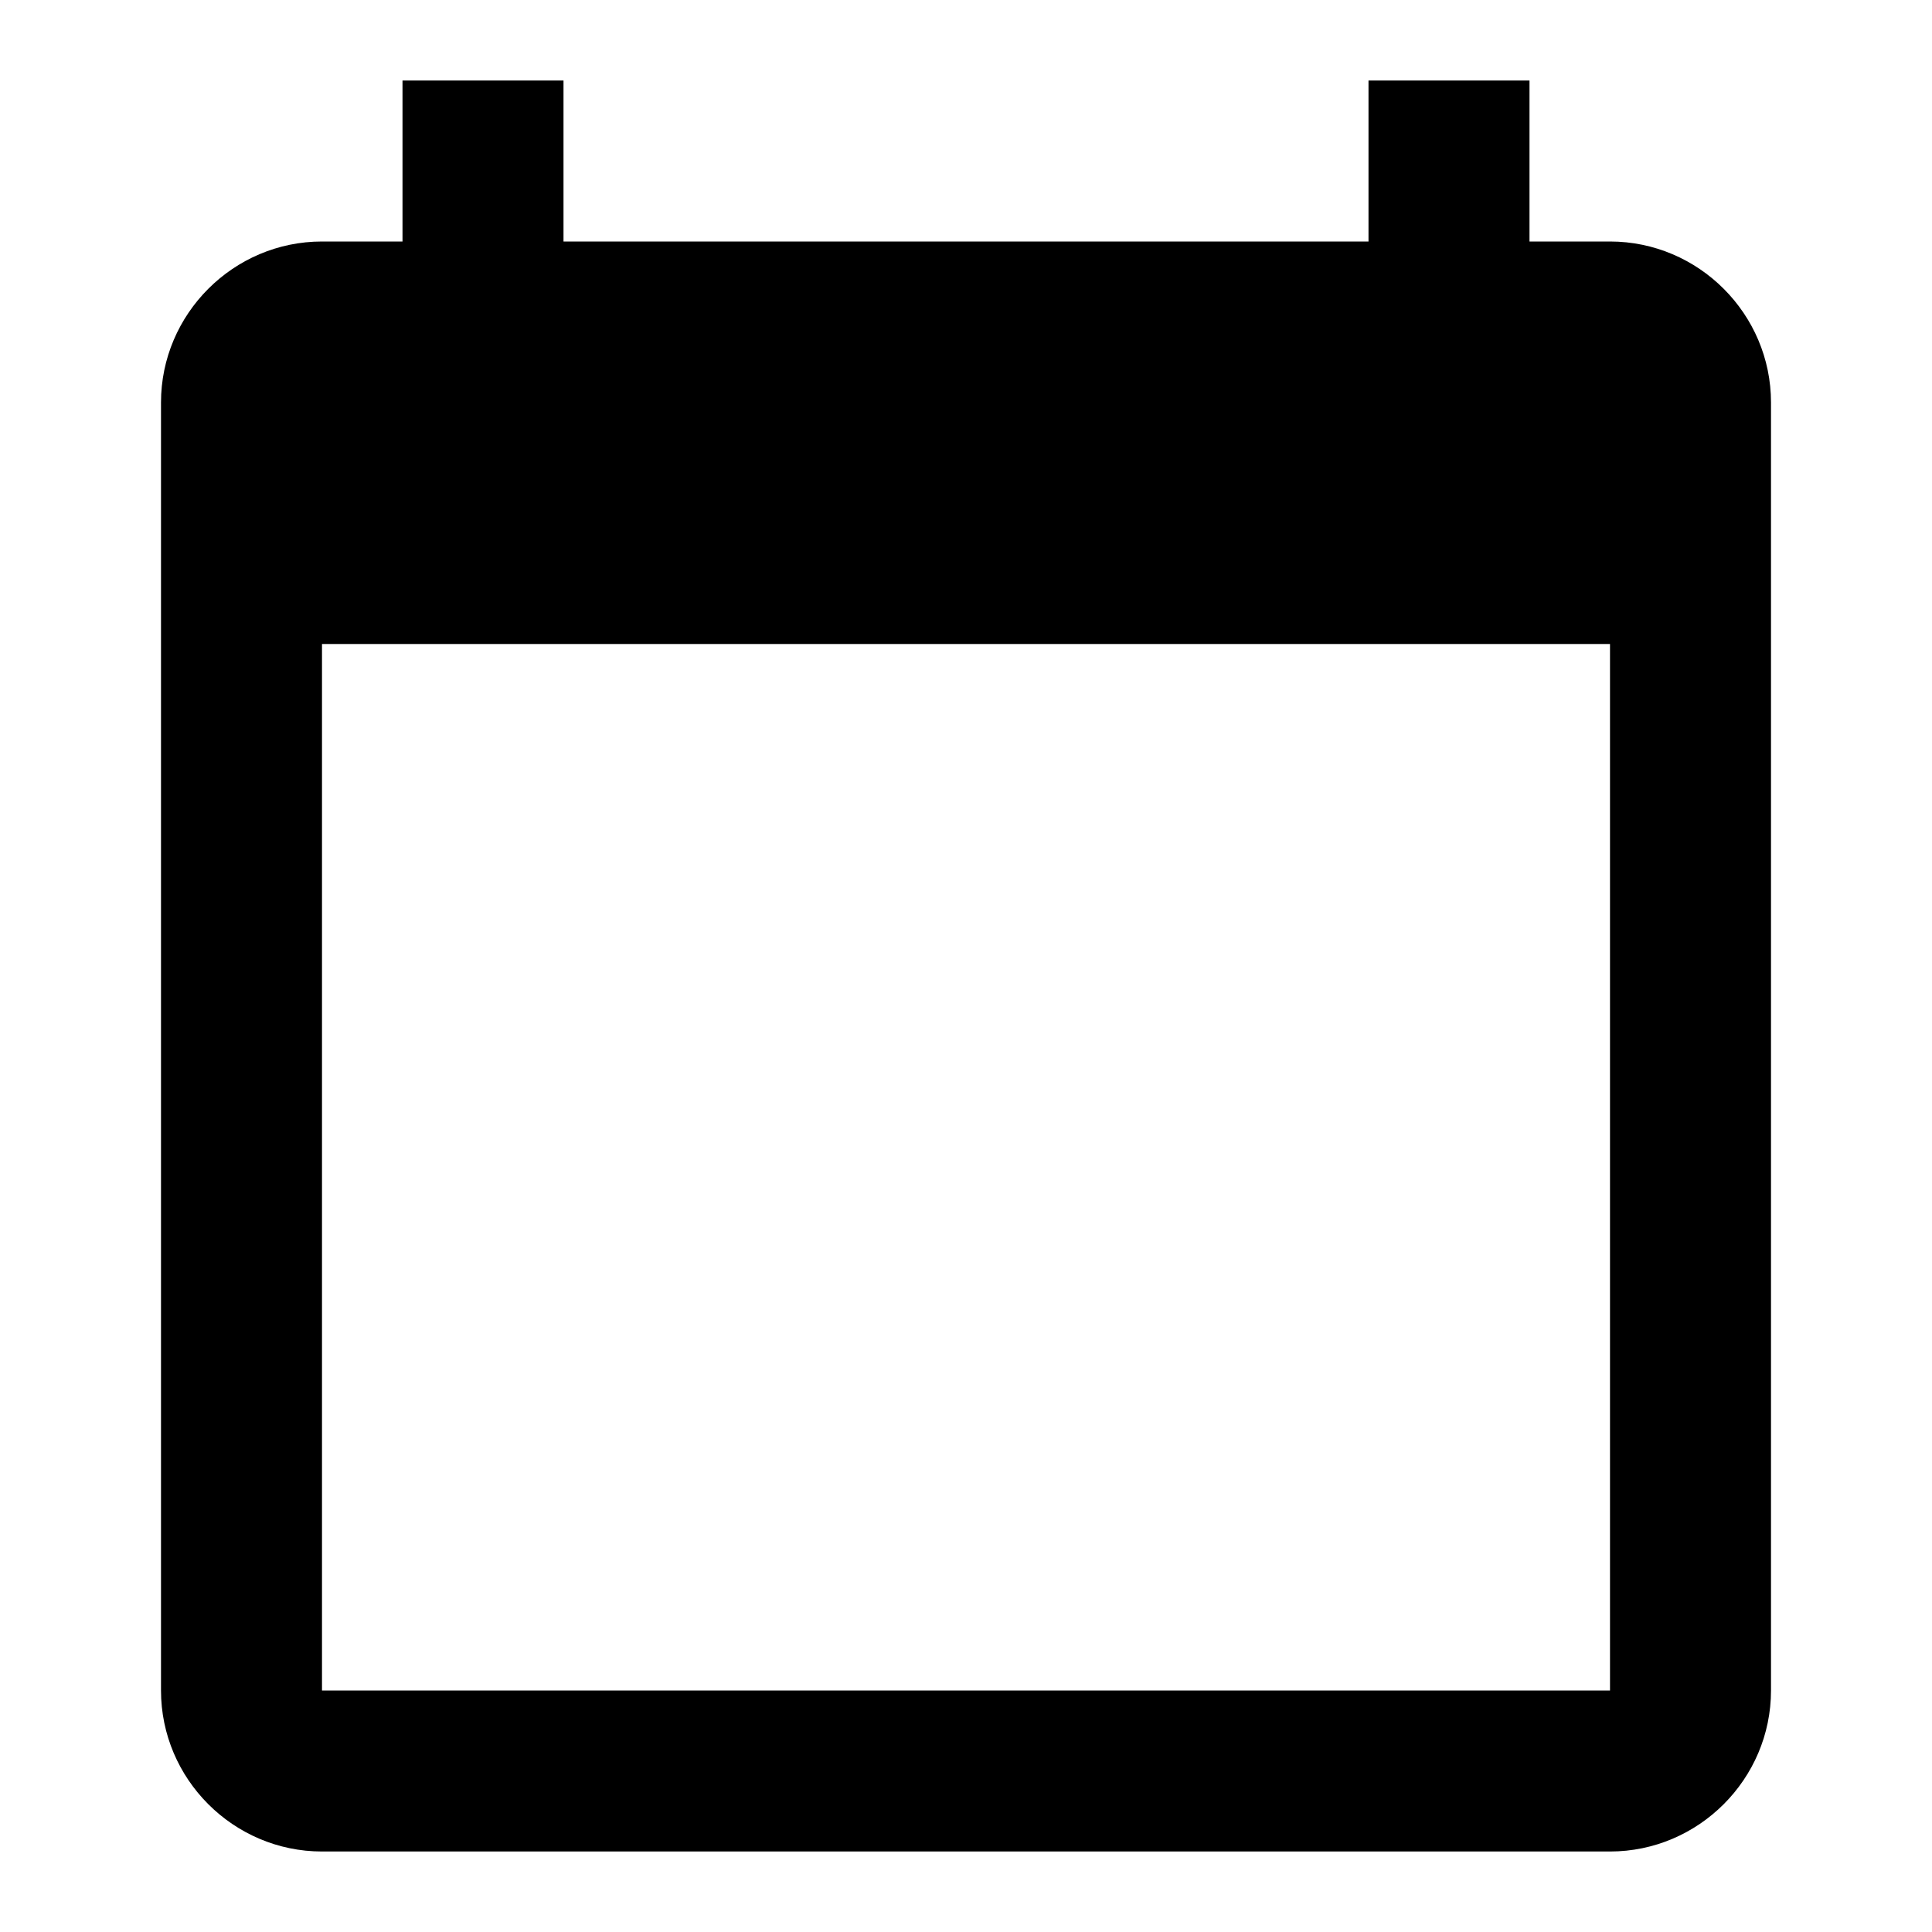
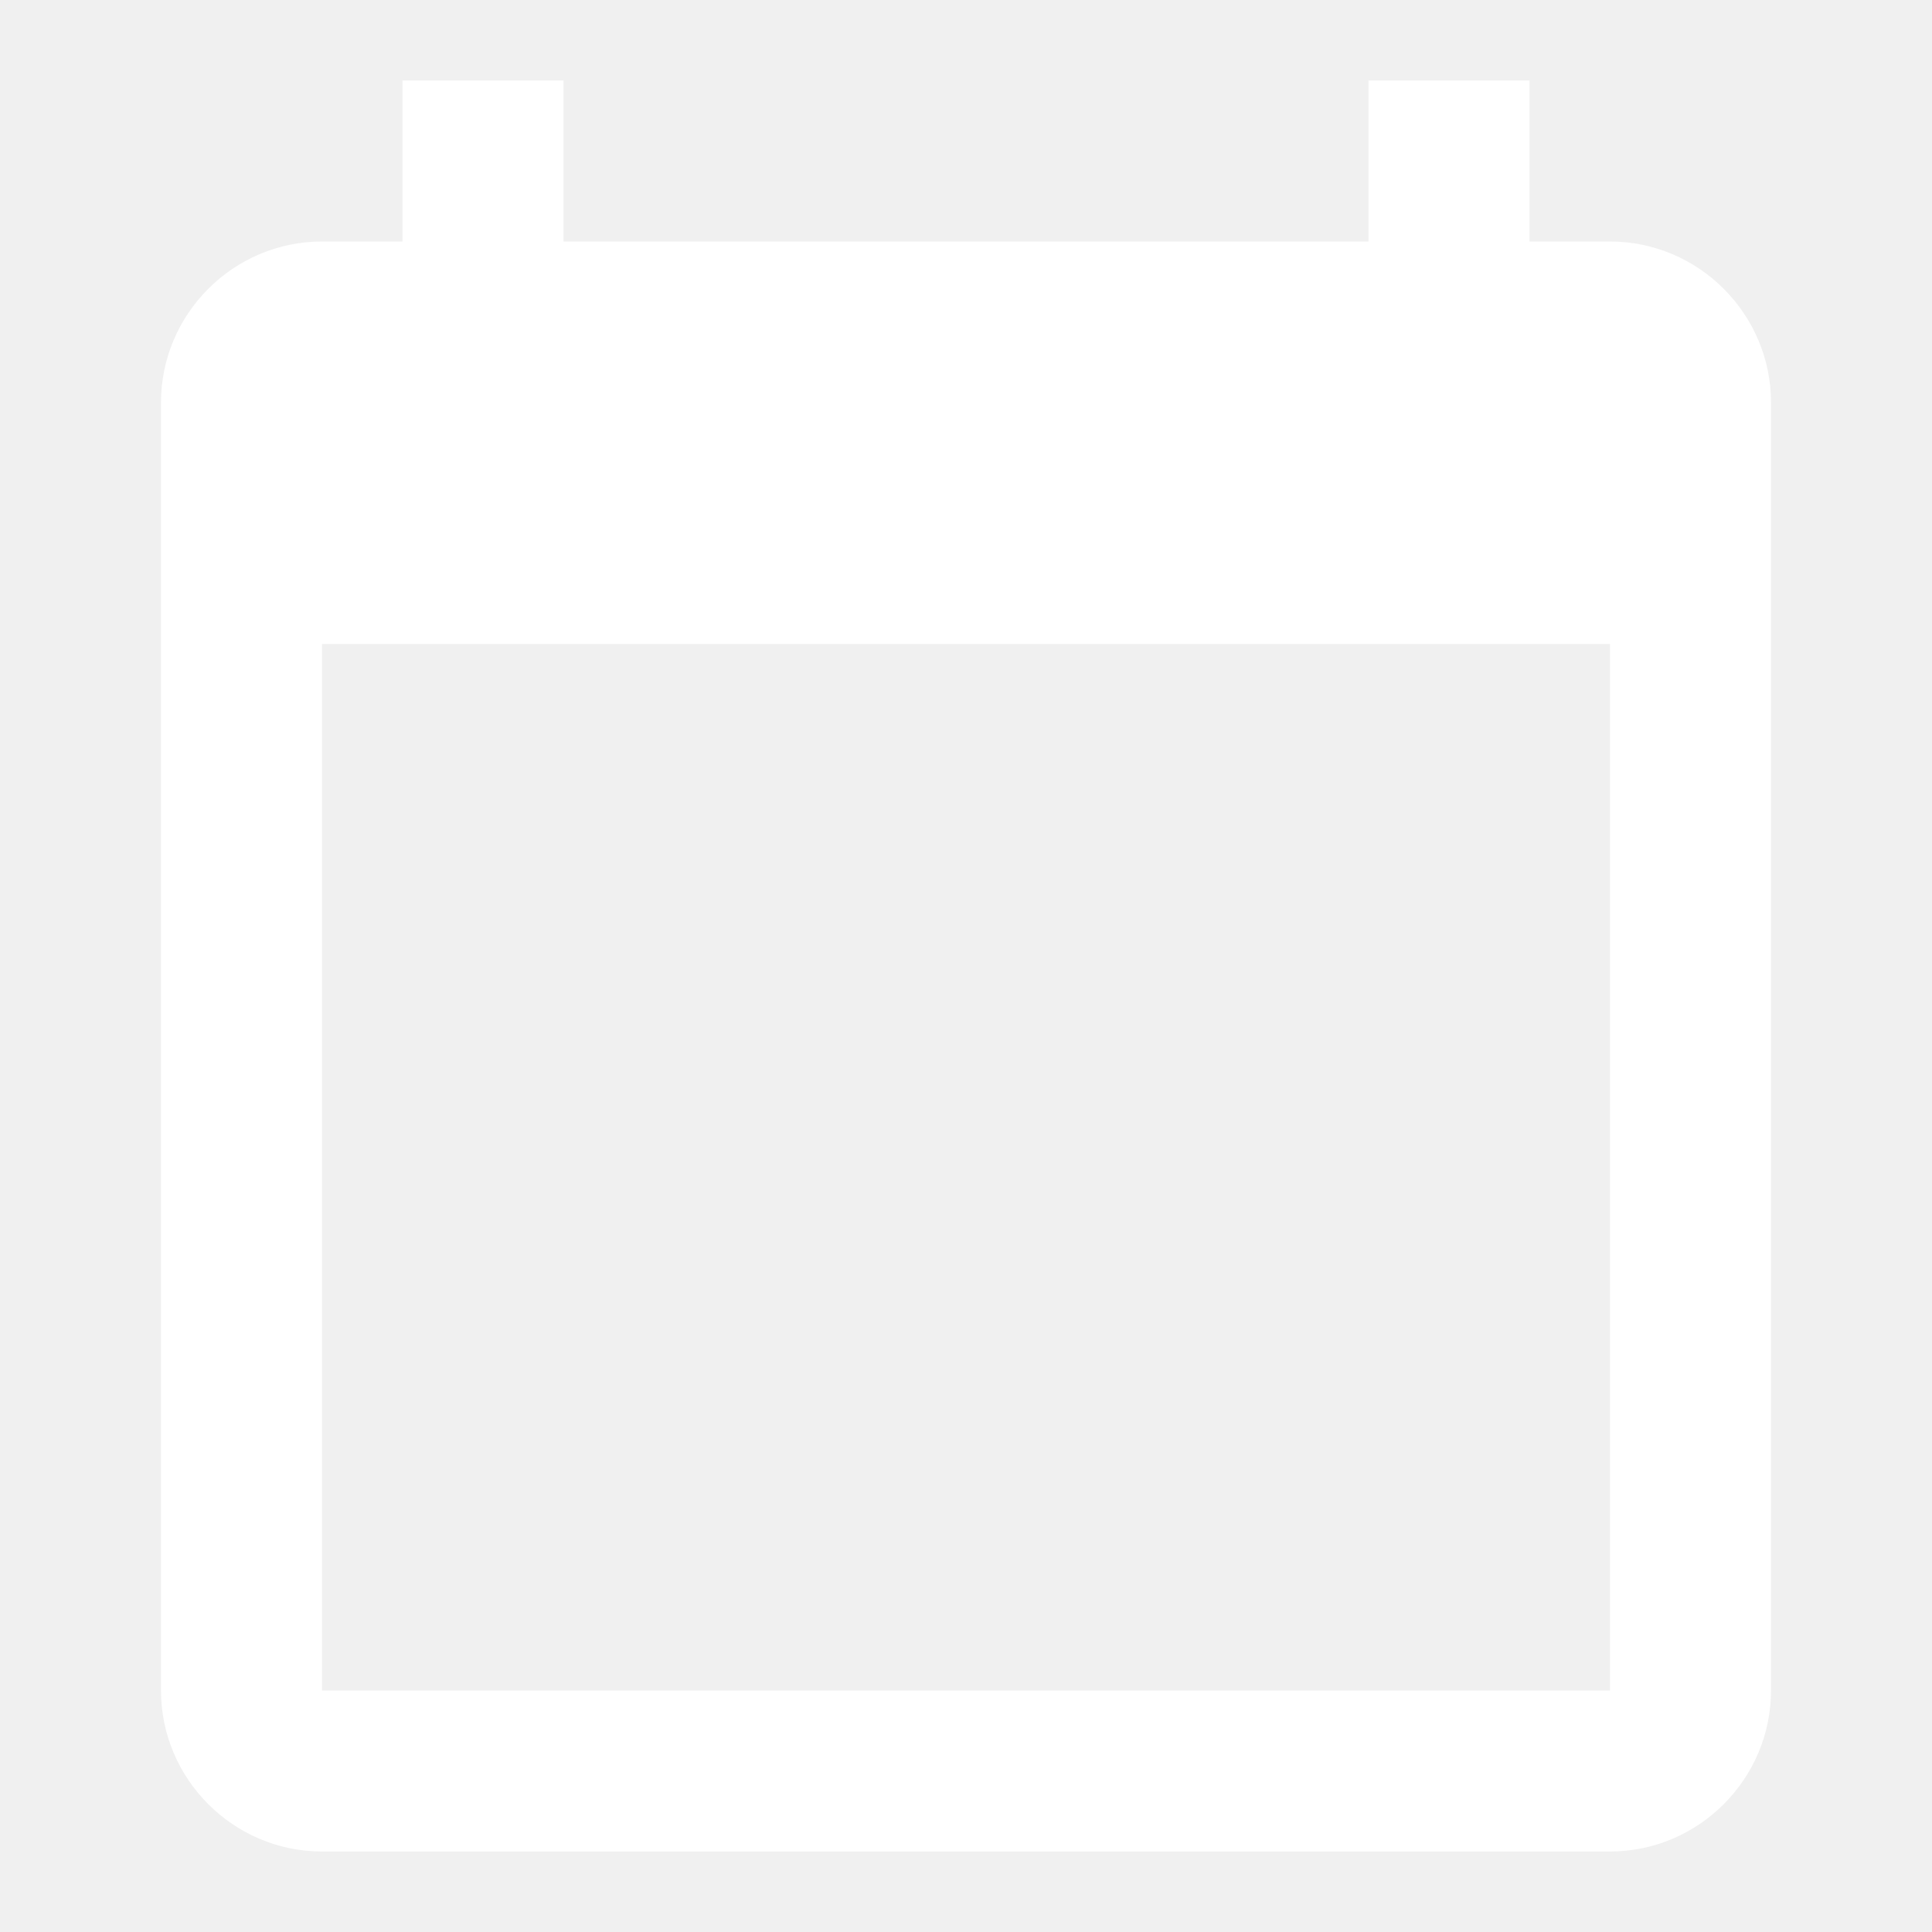
<svg xmlns="http://www.w3.org/2000/svg" height="24" viewBox="0 0 24 24" width="24">
-   <path d="M0 0h24v24H0z" fill="#ffffff" />
-   <path d="M20 3h-1V1h-2v2H7V1H5v2H4c-1.1 0-2 .9-2 2v16c0 1.1.9 2 2 2h16c1.1 0 2-.9 2-2V5c0-1.1-.9-2-2-2zm0 18H4V8h16v13z" />
+   <path d="M0 0h24v24H0z" fill="none" />
+   <path fill="#fff" d="M20 3h-1V1h-2v2H7V1H5v2H4c-1.1 0-2 .9-2 2v16c0 1.1.9 2 2 2h16c1.1 0 2-.9 2-2V5c0-1.1-.9-2-2-2zm0 18H4V8h16v13z" />
</svg>
